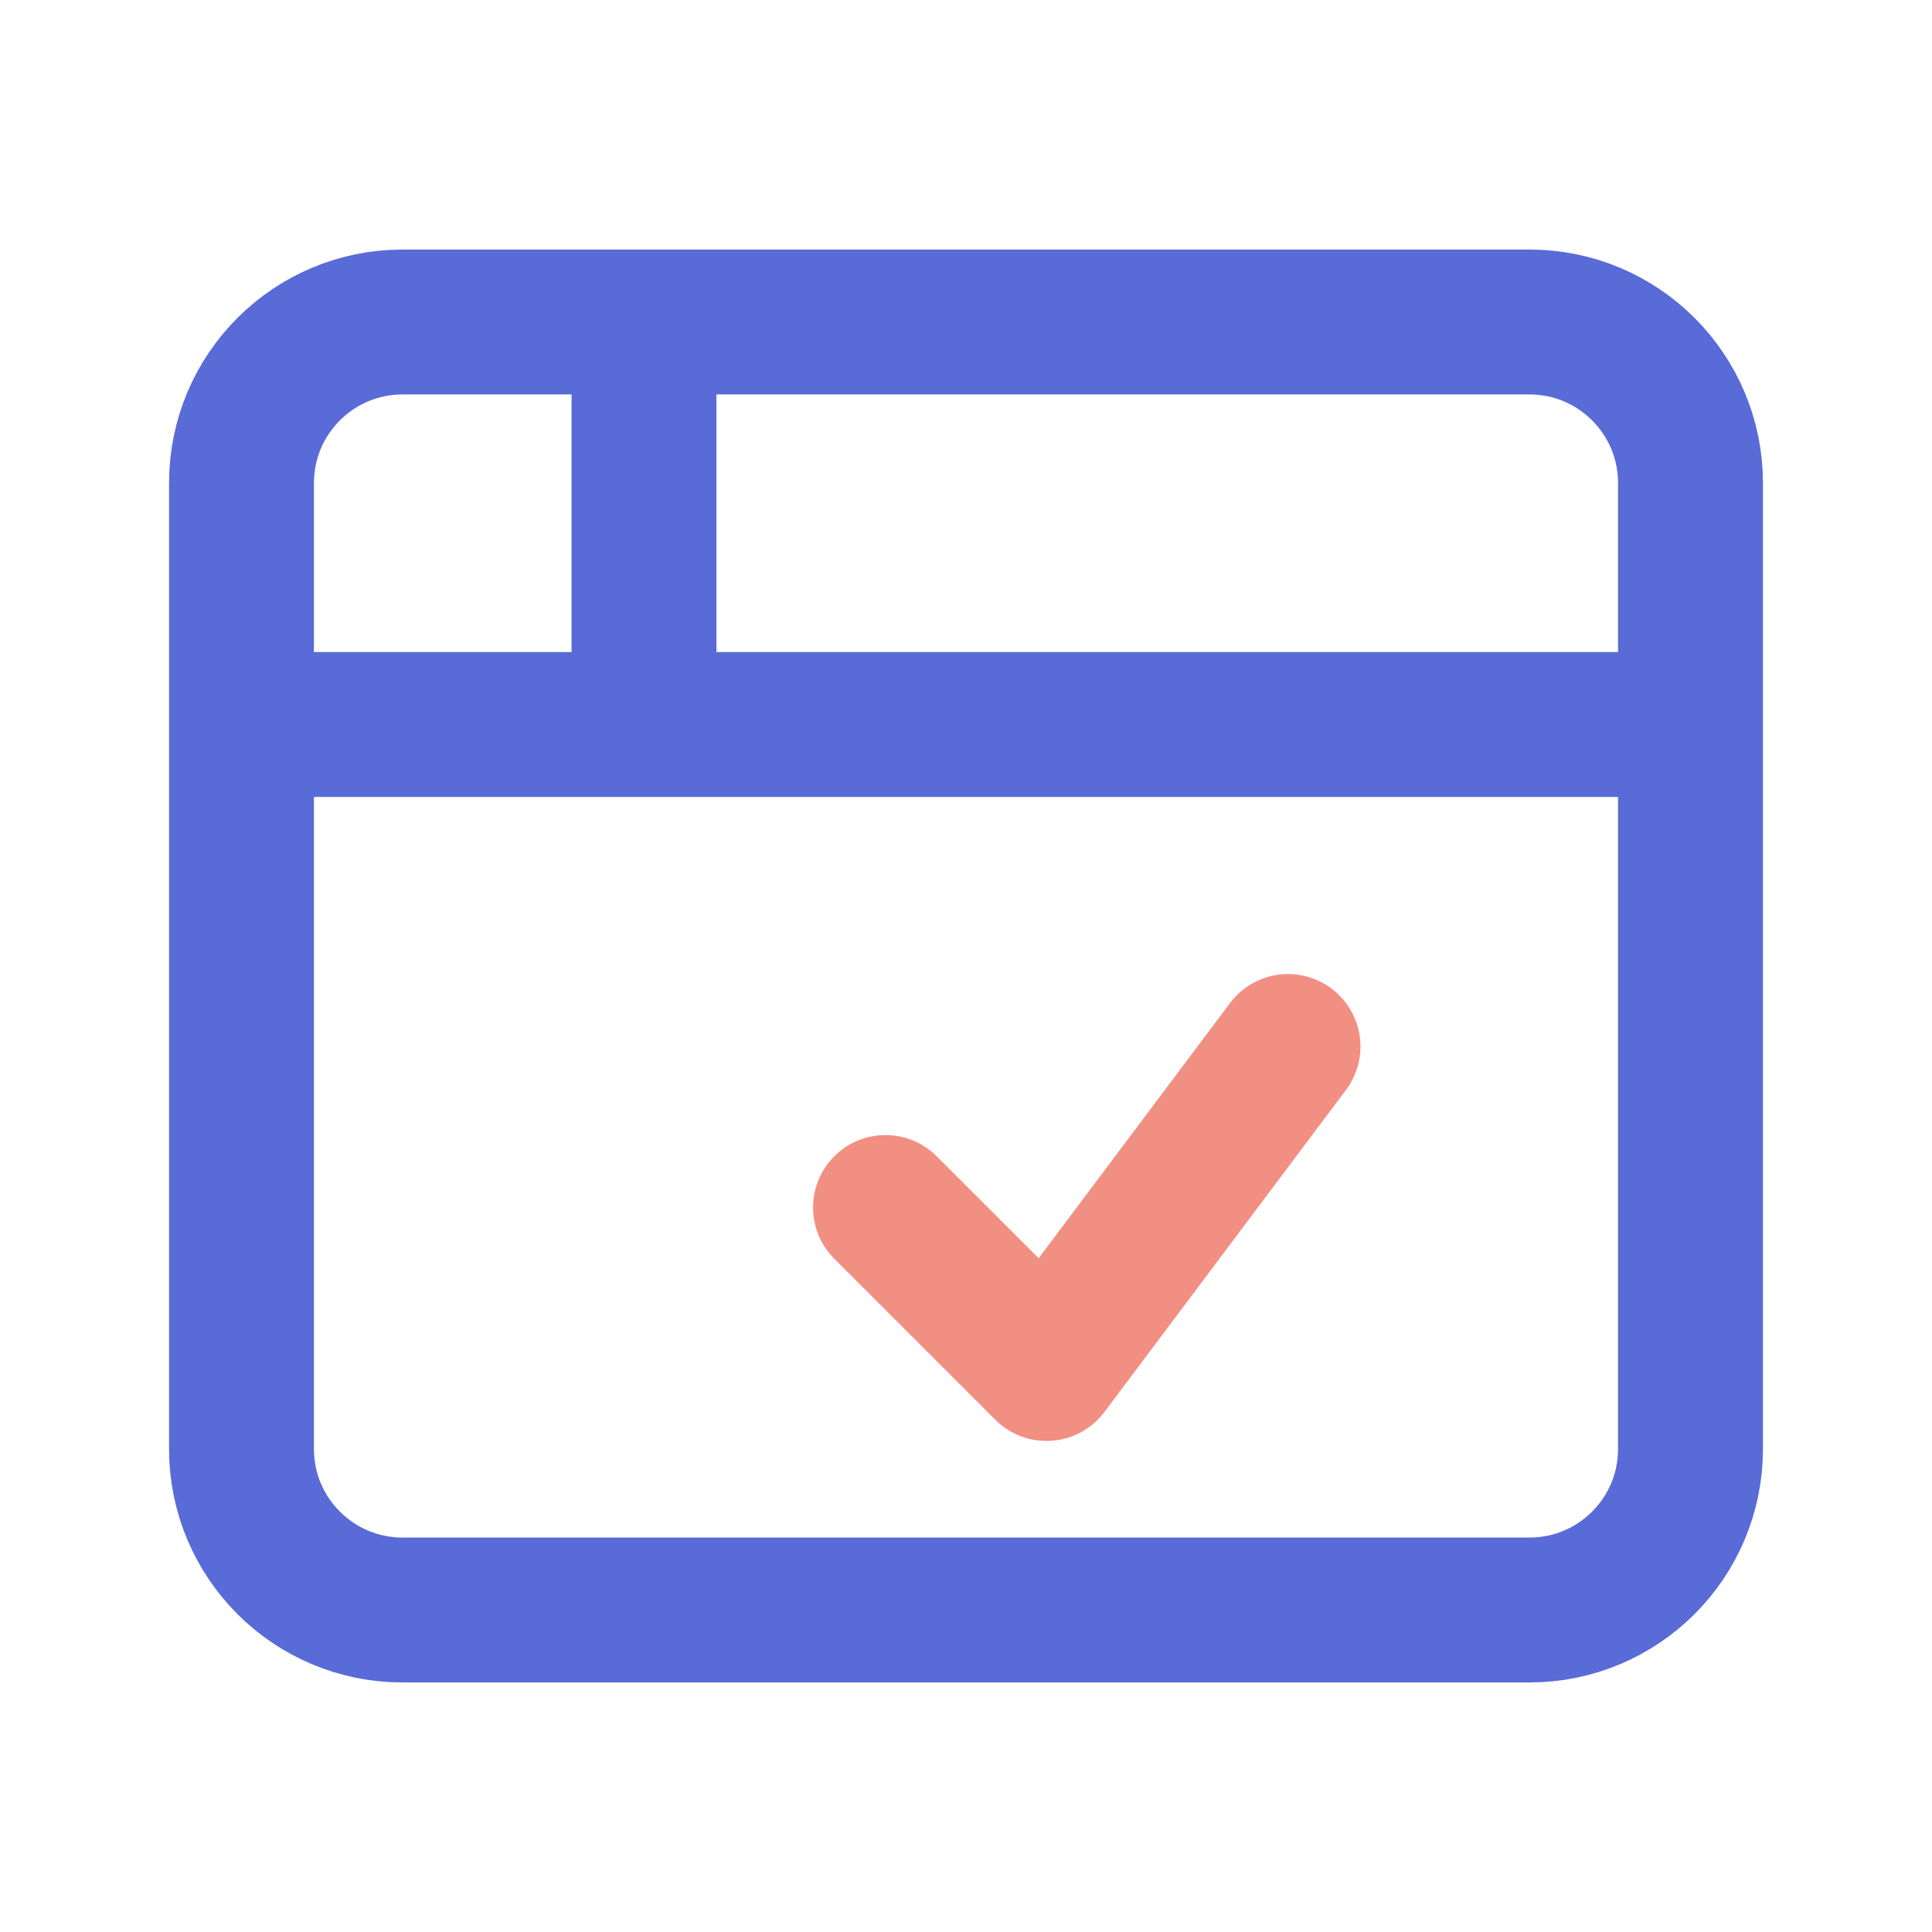
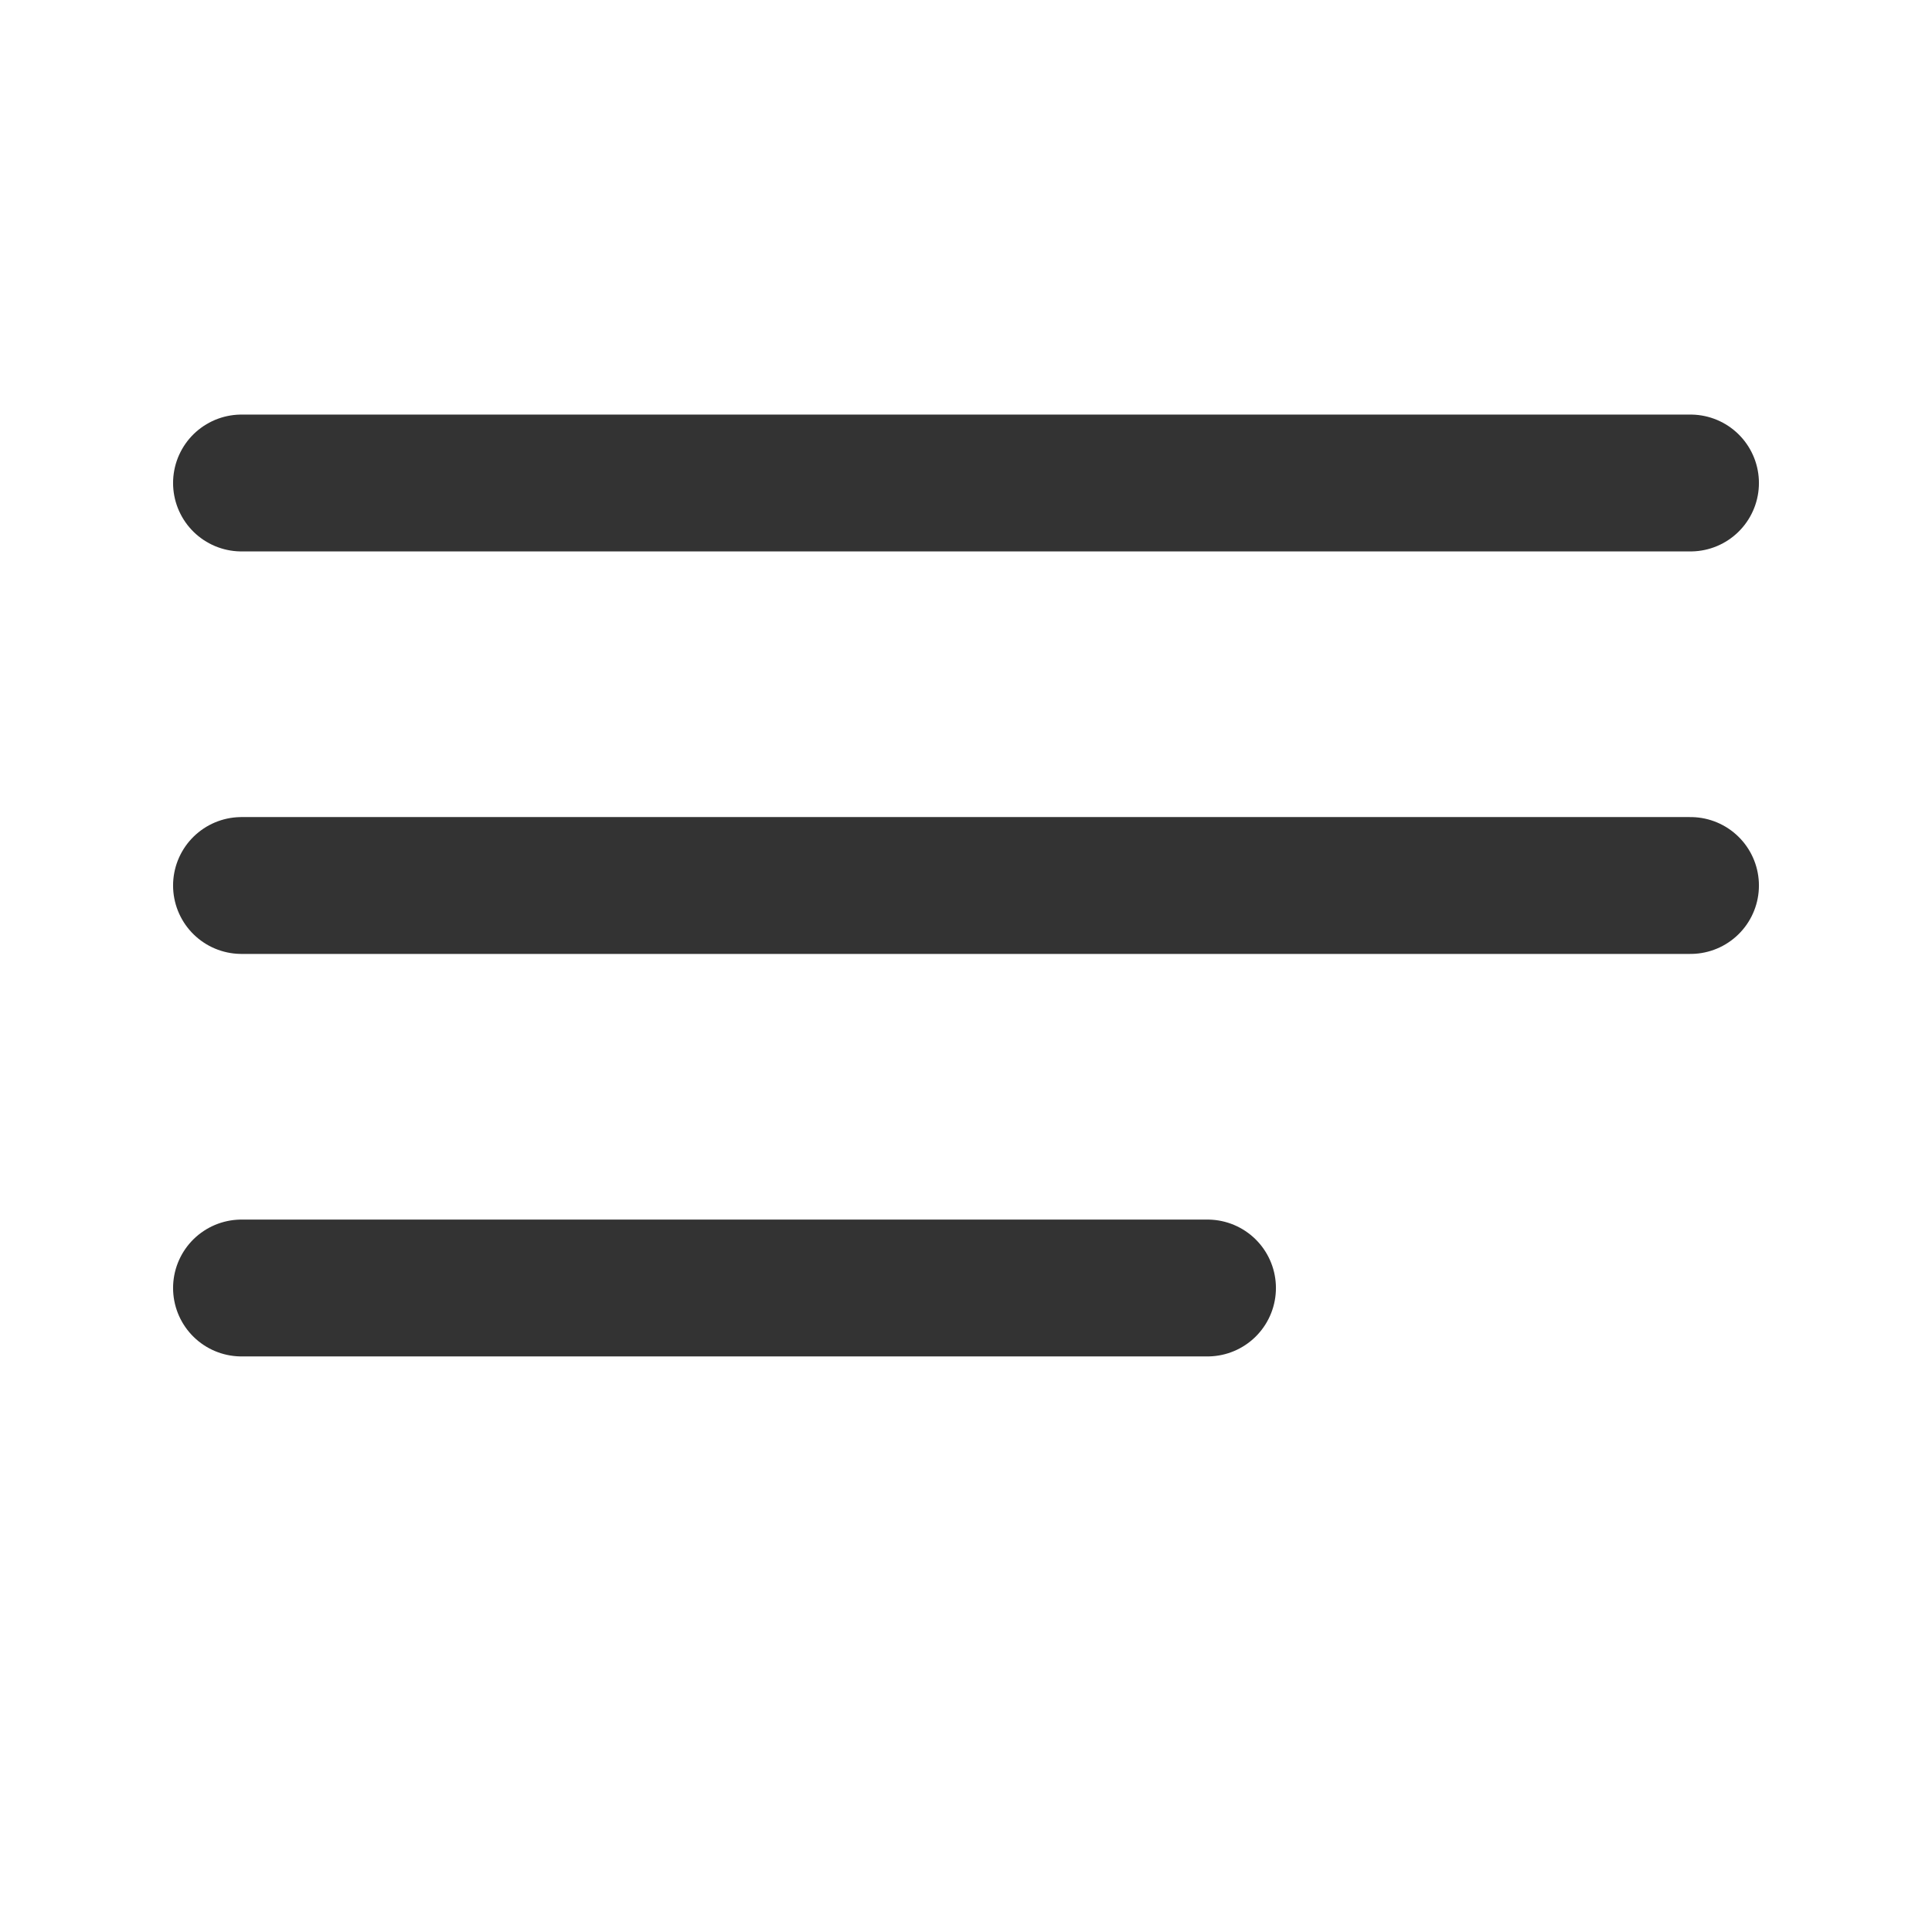
- <svg xmlns="http://www.w3.org/2000/svg" viewBox="0 0 24 24" fill="none" stroke="#596bd7" stroke-width="1.8" stroke-linejoin="round">
-   <path d="M3 8V6a2 2 0 0 1 2-2h14a2 2 0 0 1 2 2v12a2 2 0 0 1-2 2H5a2 2 0 0 1-2-2V8z" />
-   <path d="M3 9h18M8 4v5" />
-   <path d="m11 15 2 2 3-4" stroke="#f28f83" stroke-linecap="round" />
+ <svg xmlns="http://www.w3.org/2000/svg" viewBox="0 0 24 24" role="img" aria-labelledby="title">
+   <path d="M3 6h18M3 11h18M3 16h12" stroke="#333" stroke-width="1.7" stroke-linecap="round" fill="none" />
</svg>
